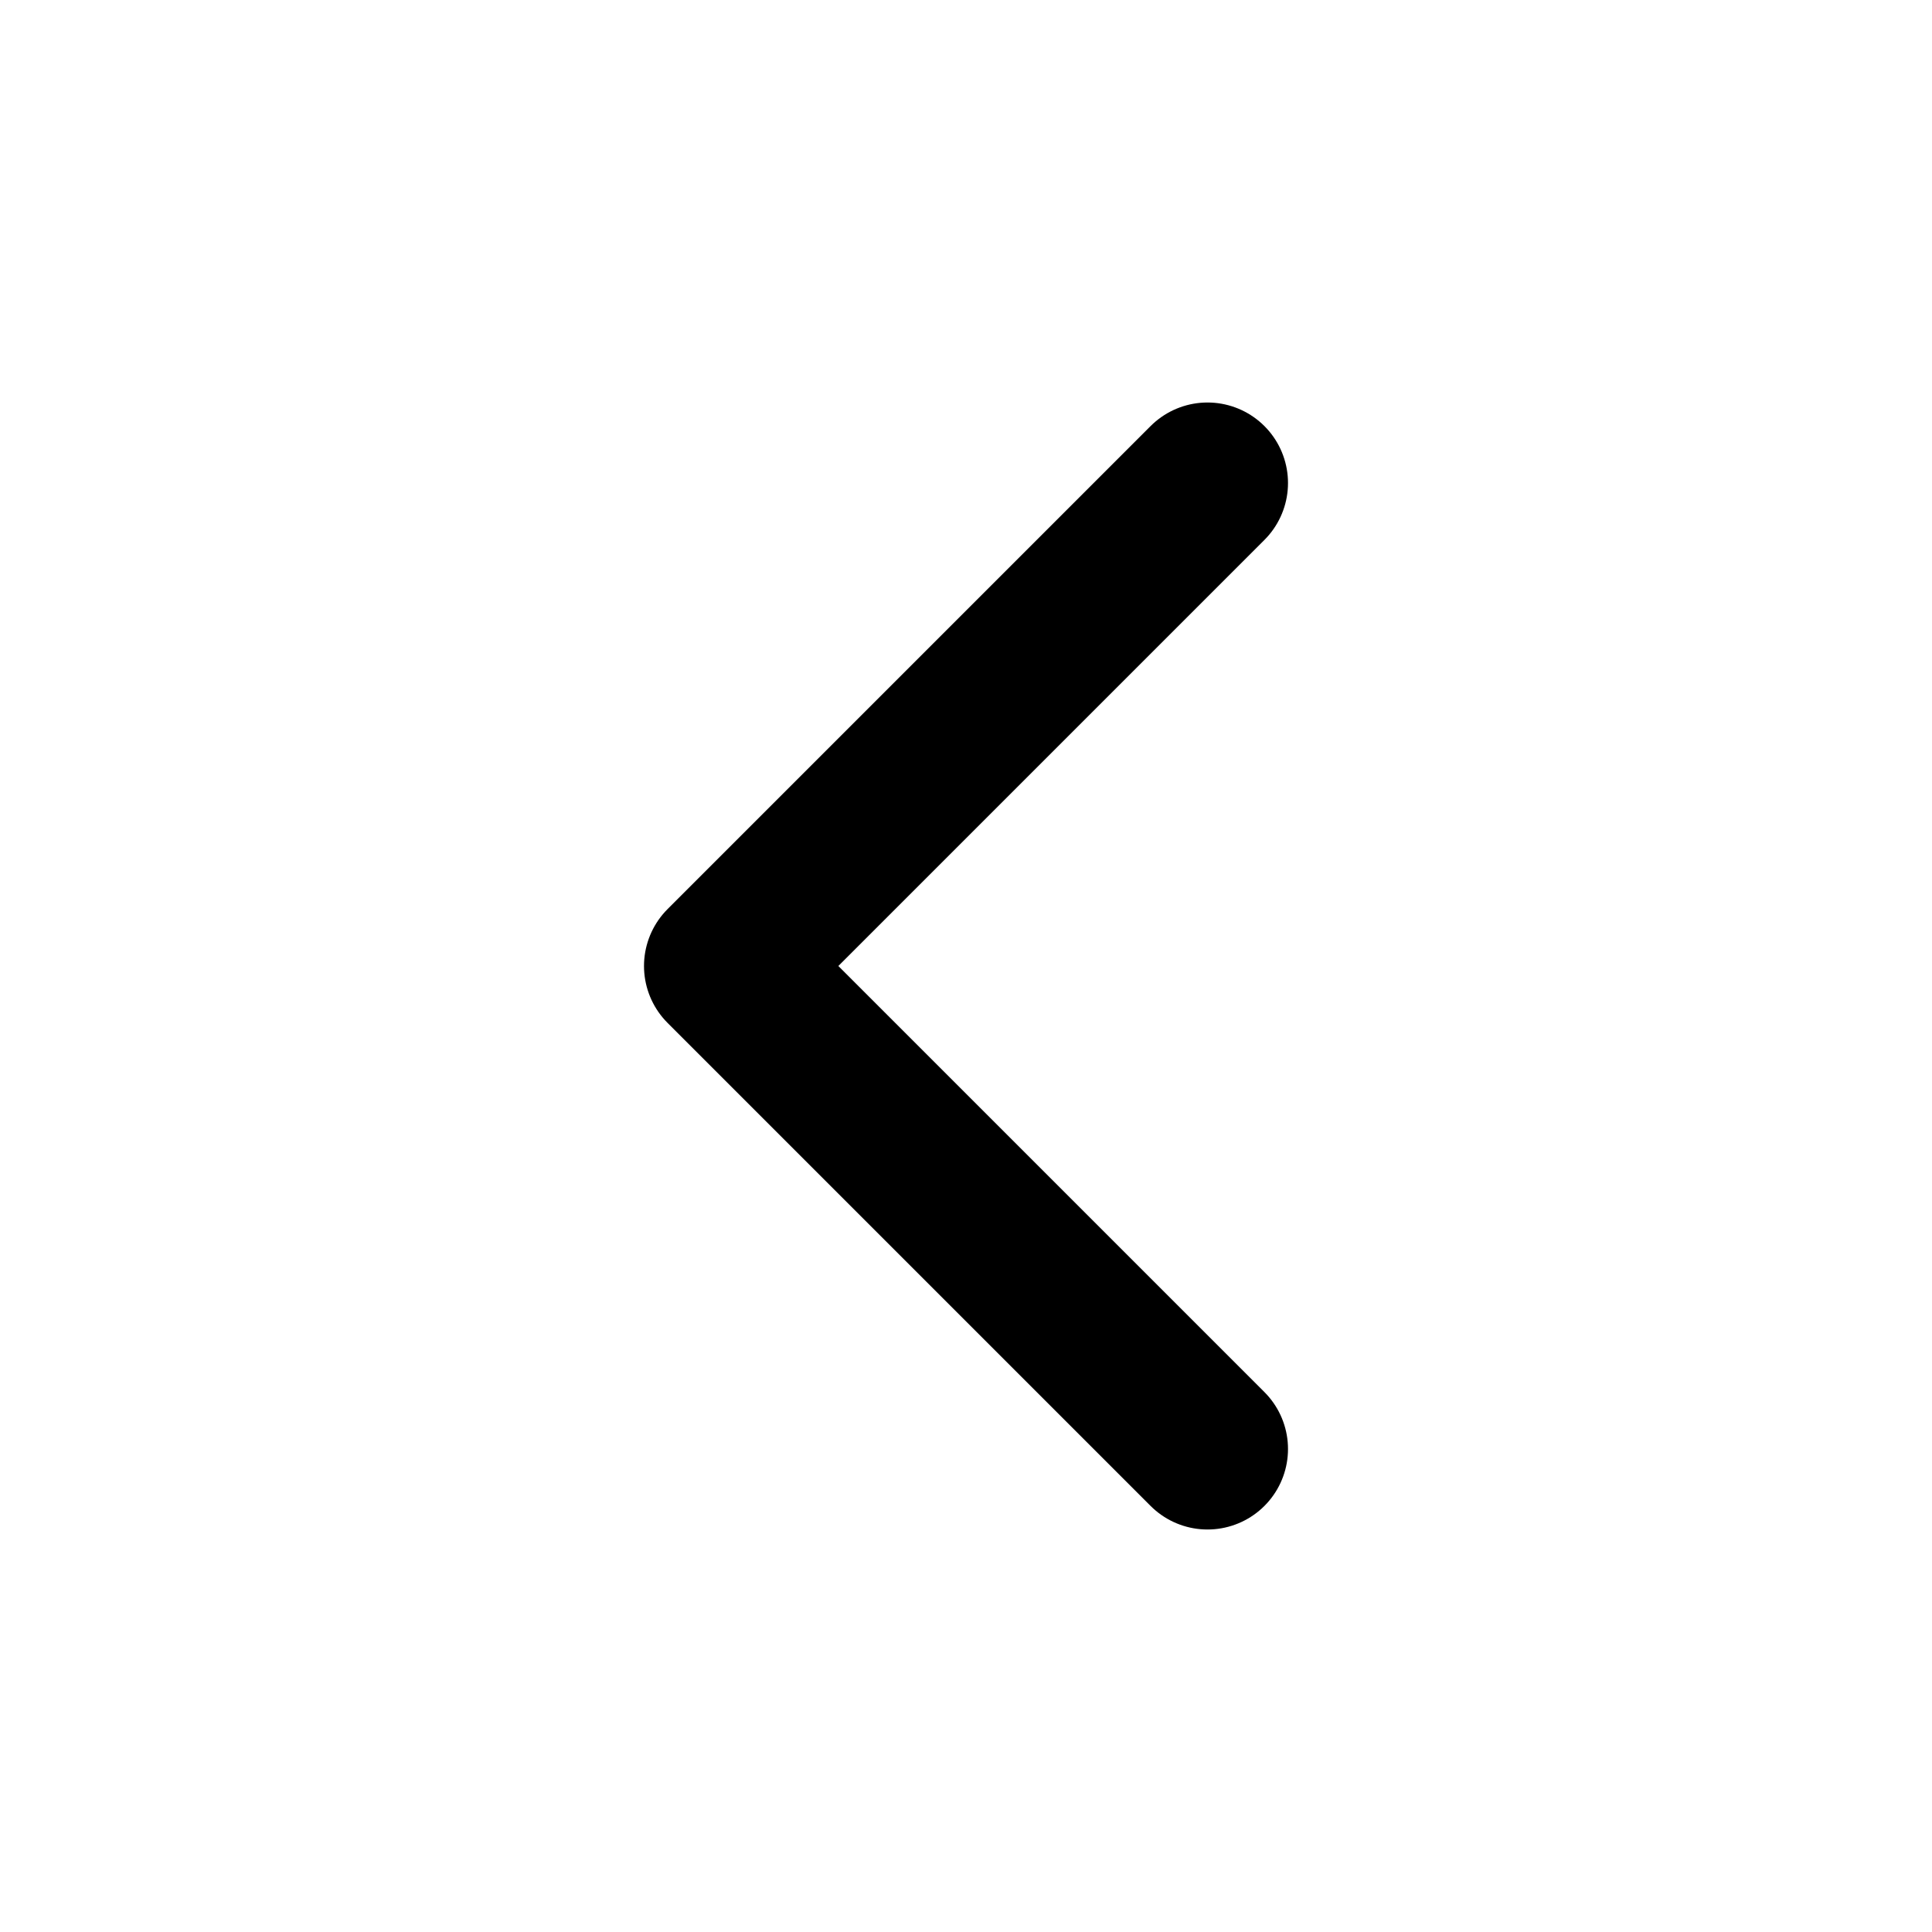
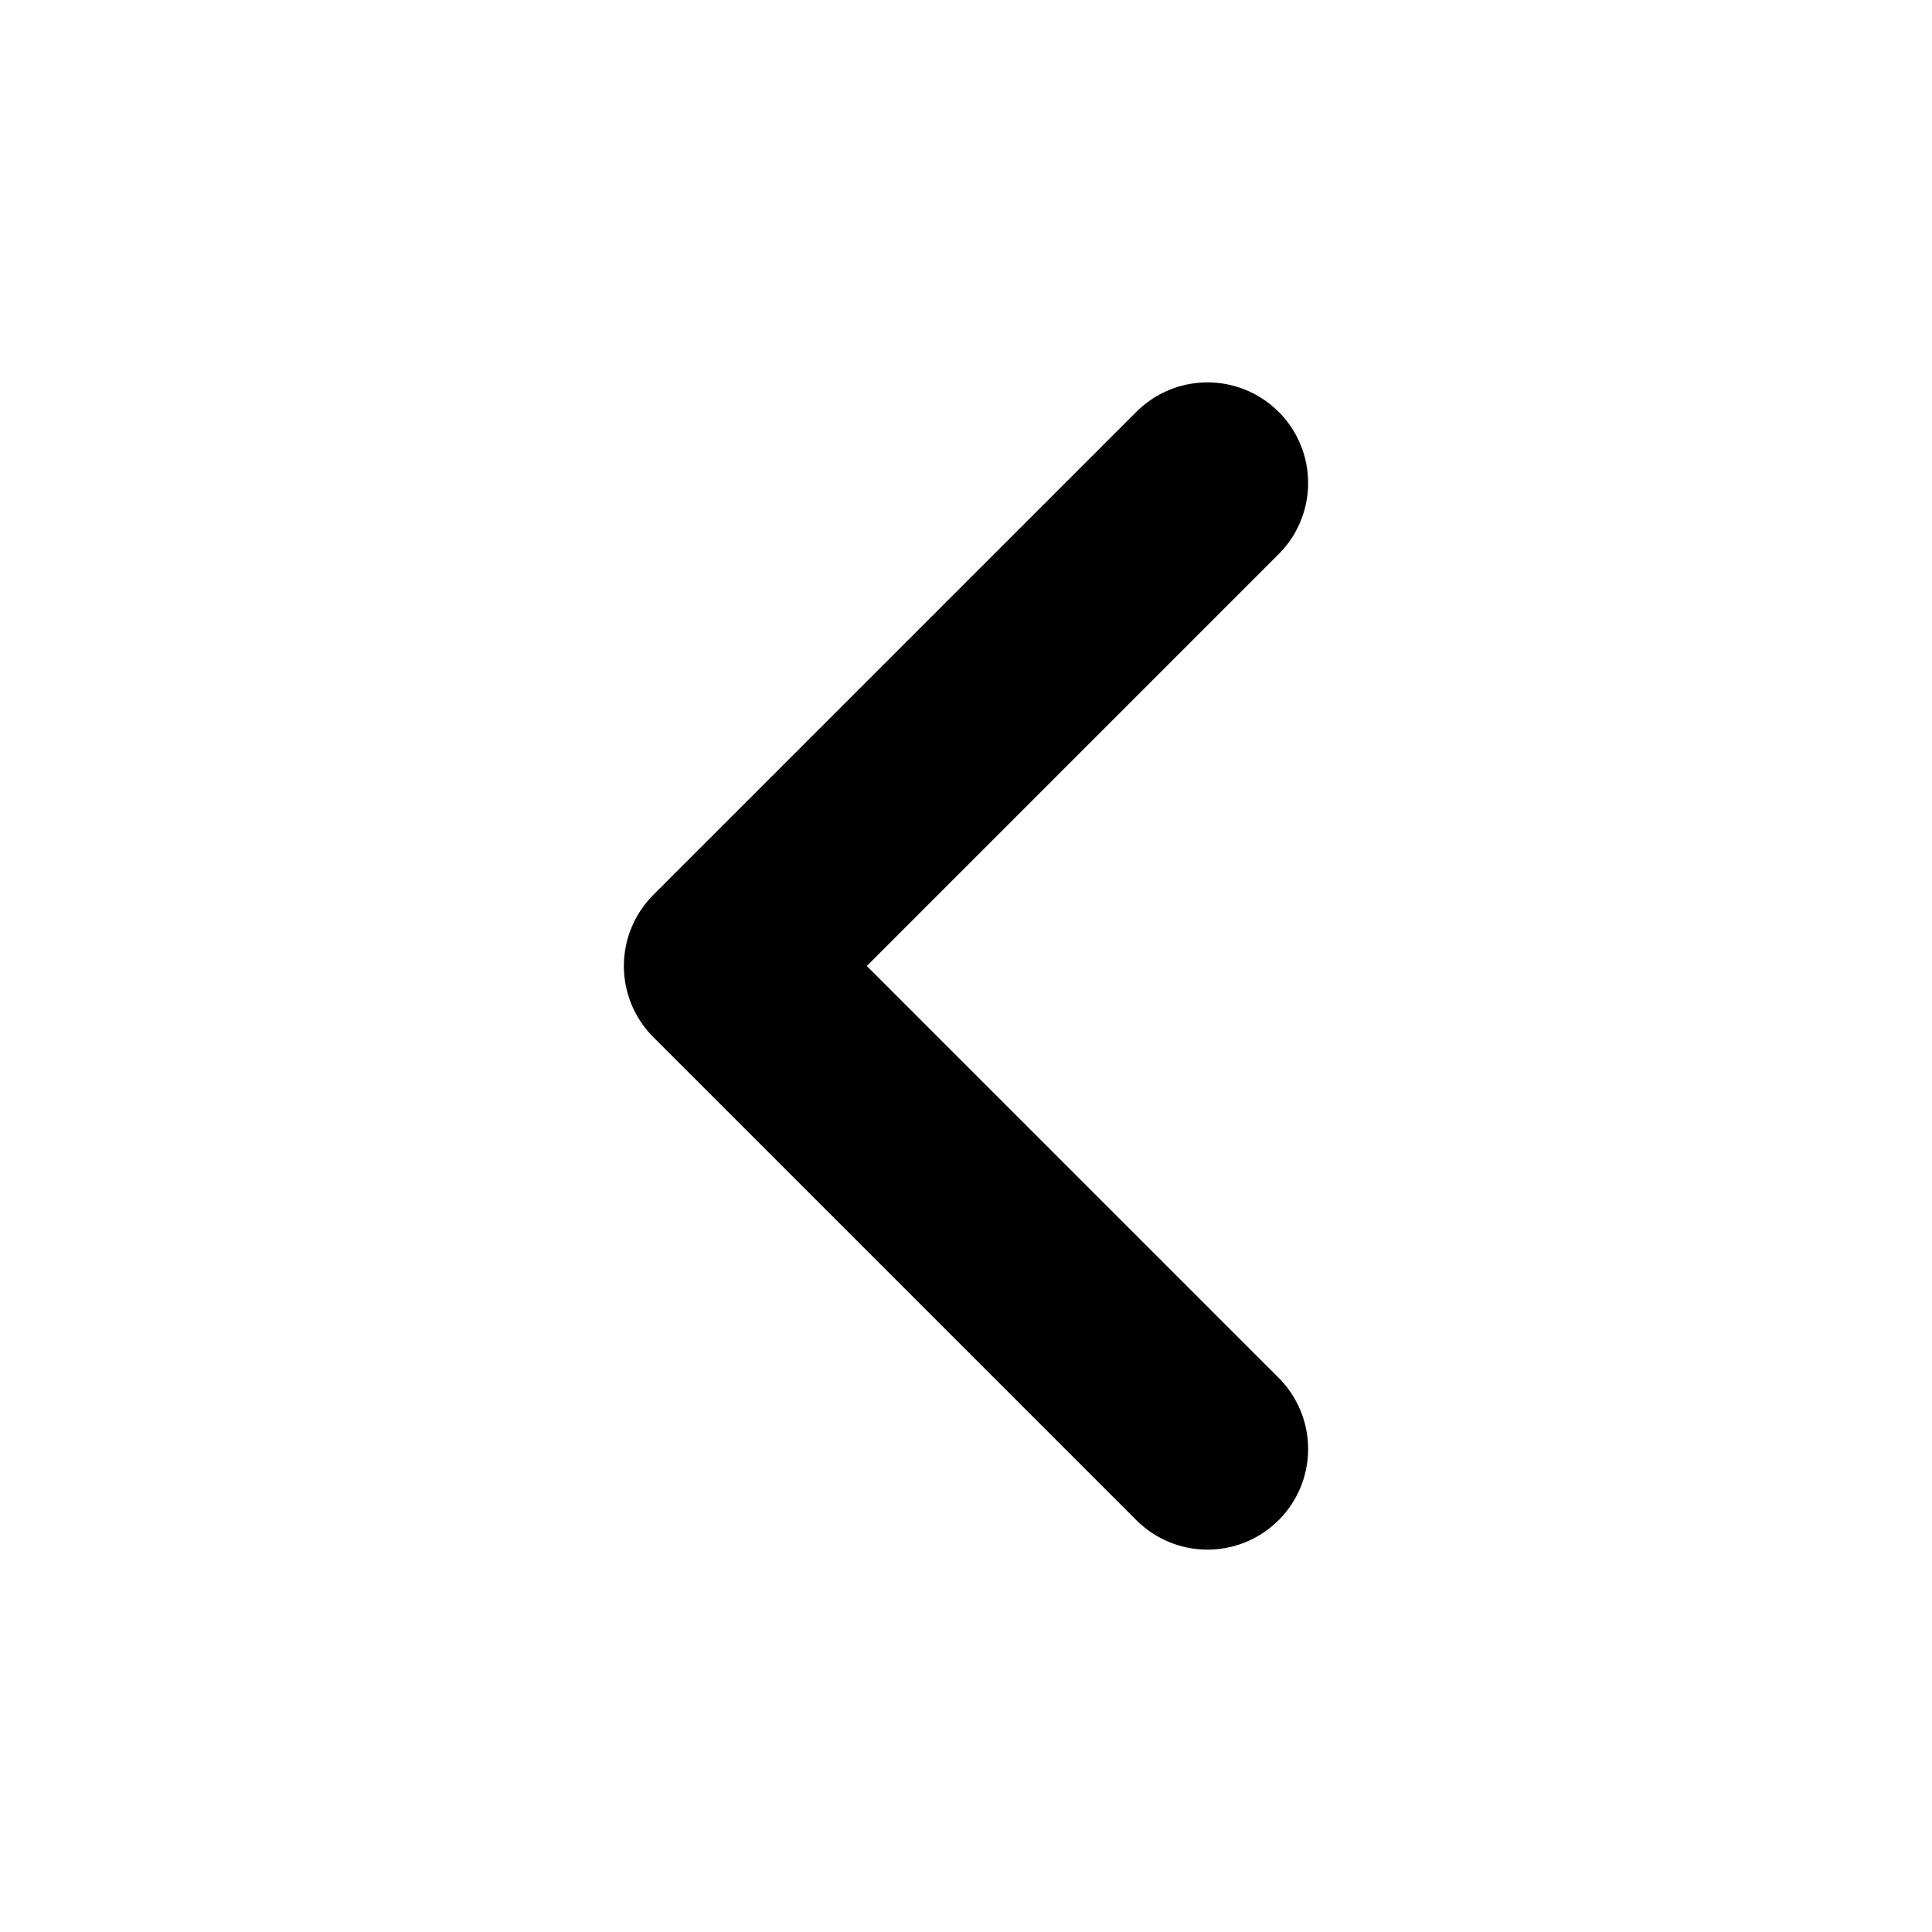
- <svg xmlns="http://www.w3.org/2000/svg" width="28" height="28" viewBox="0 0 24 24" fill="none" stroke="currentColor" stroke-width="2" stroke-linecap="round" stroke-linejoin="round" class="feather feather-chevron-left">
-   <path d="M15 18l-6-6 6-6" />
+ <svg xmlns="http://www.w3.org/2000/svg" width="24" height="24" viewBox="0 0 24 24" fill="none" stroke="currentColor" stroke-width="2.5" stroke-linecap="round" stroke-linejoin="round" class="feather feather-chevron-left">
+   <polyline points="15 18 9 12 15 6" />
</svg>
